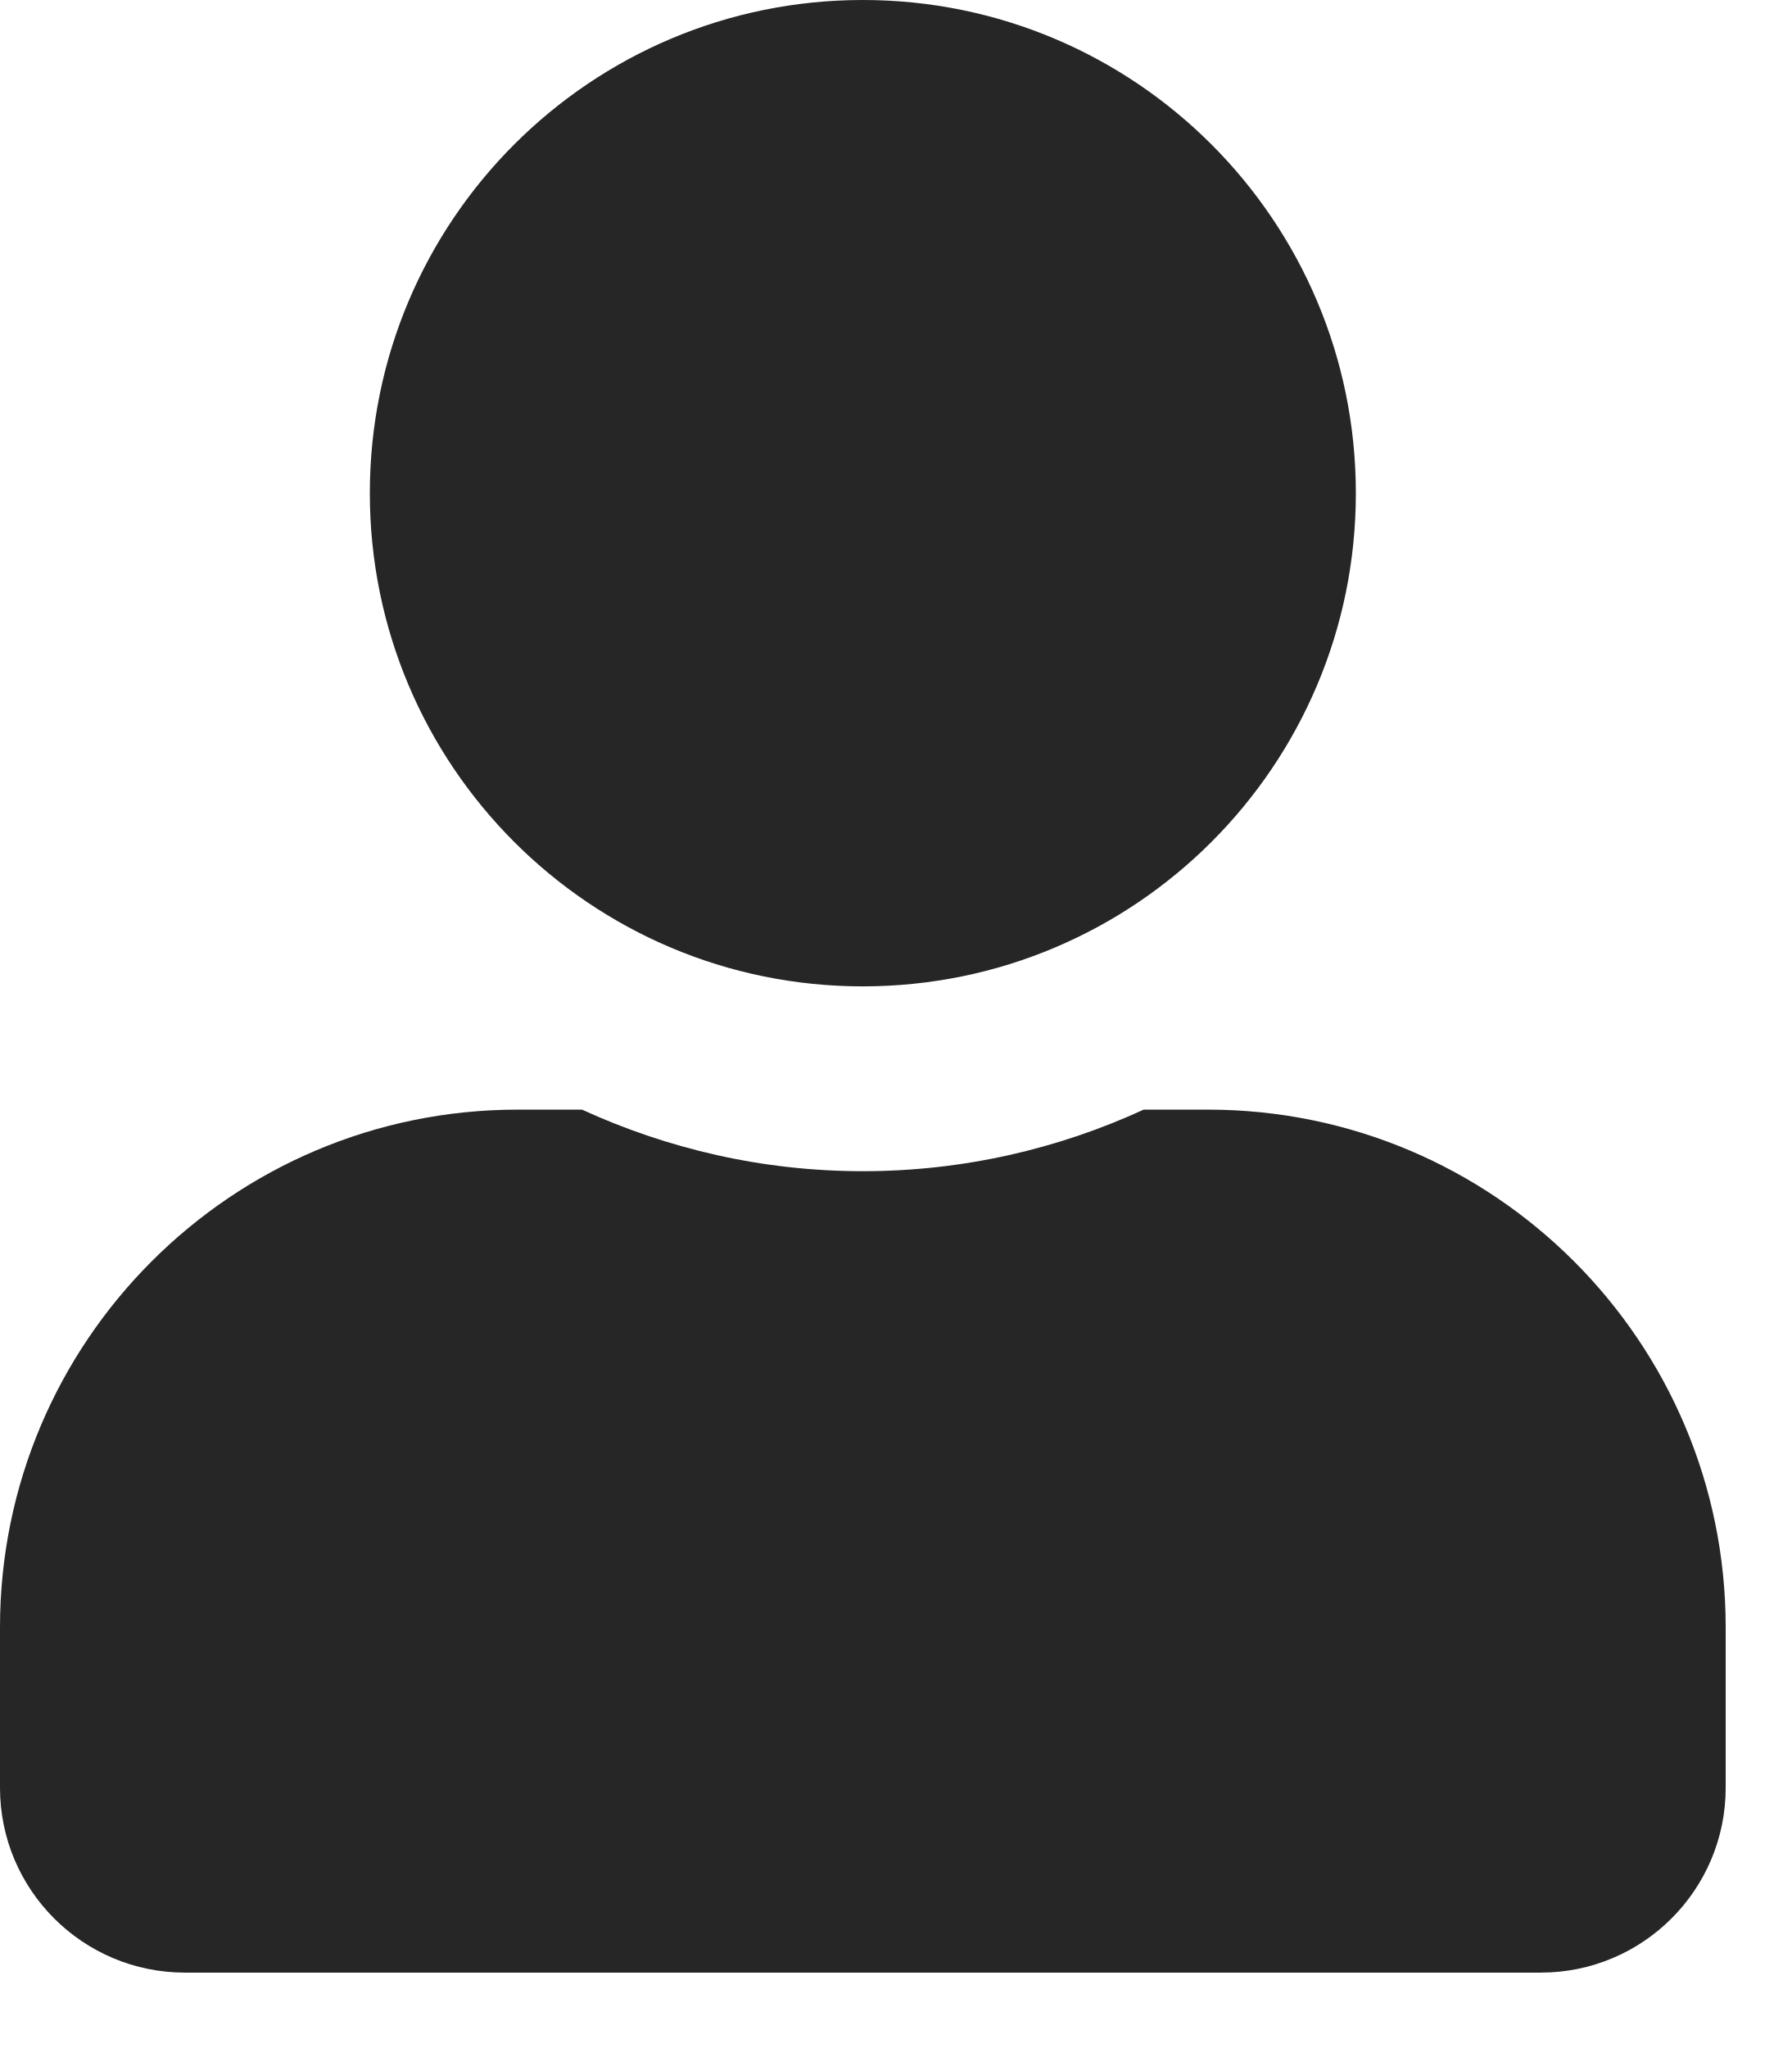
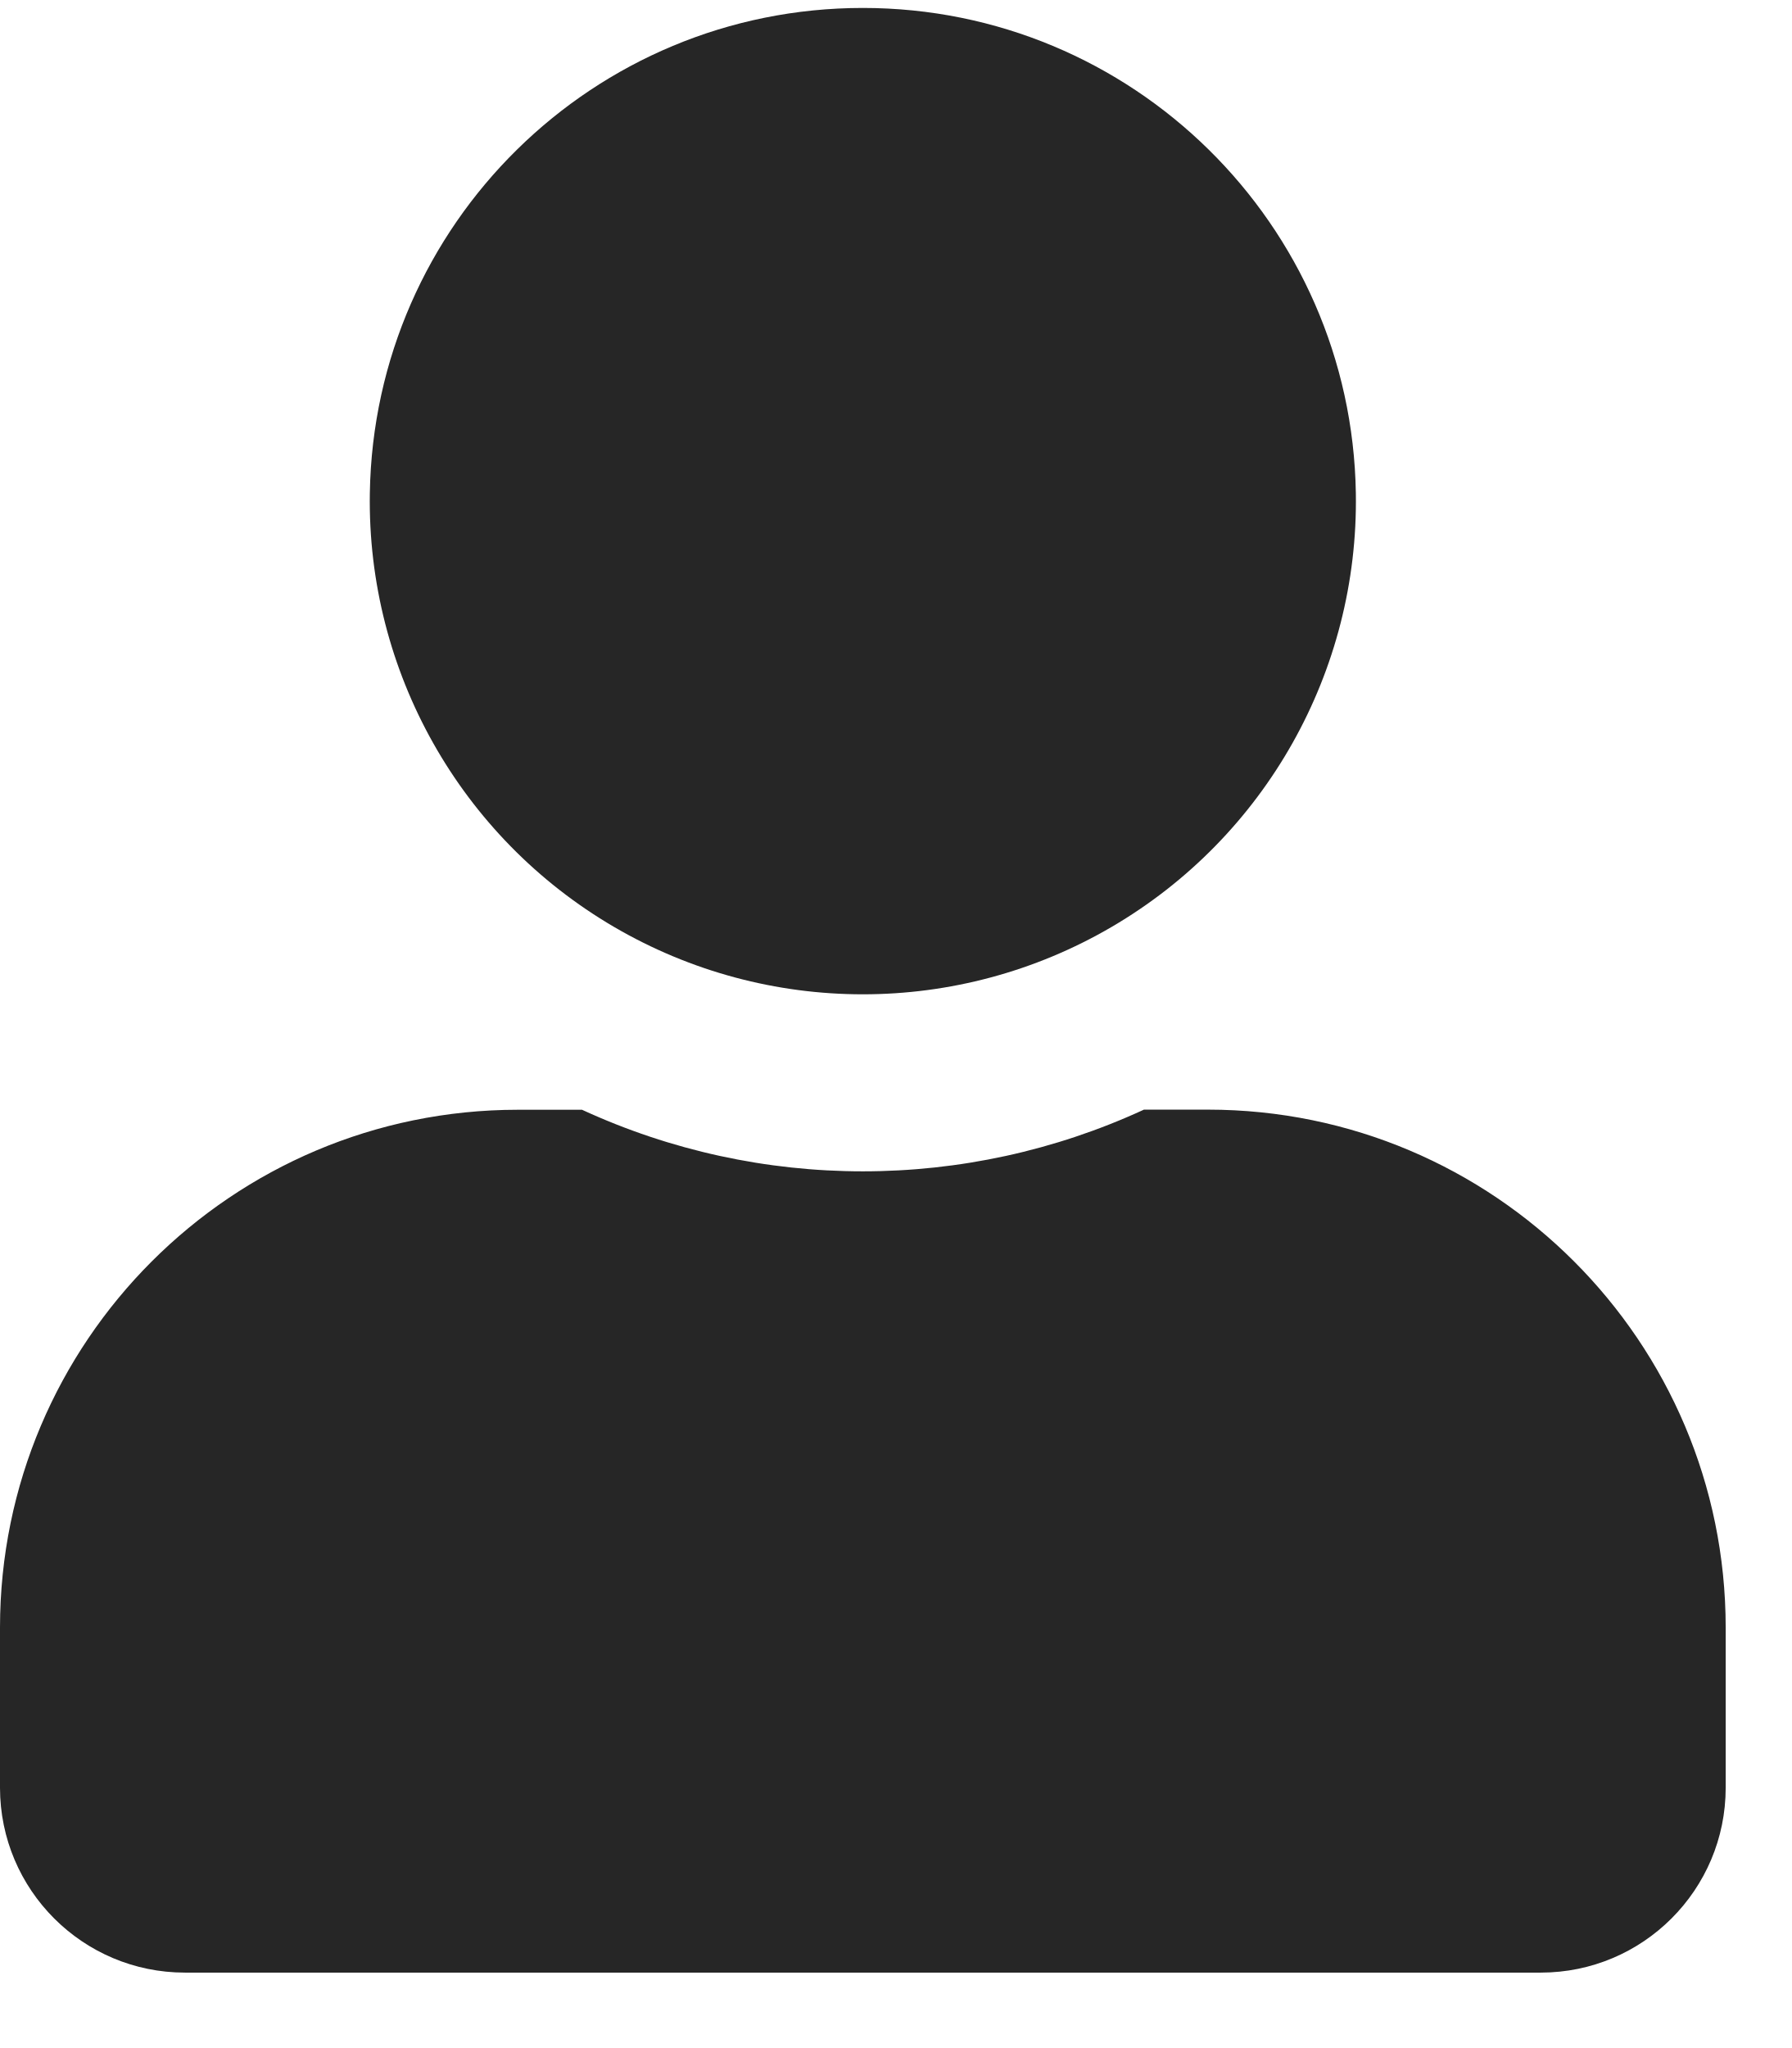
- <svg xmlns="http://www.w3.org/2000/svg" width="14" height="16" viewBox="0 0 14 16" fill="none">
-   <path fill-rule="evenodd" clip-rule="evenodd" d="M10.595 3.853C10.595 5.981 8.871 7.706 6.742 7.706C4.614 7.706 2.89 5.981 2.89 3.853C2.89 1.725 4.614 0 6.742 0C8.871 0 10.595 1.725 10.595 3.853ZM8.937 8.669H9.439C11.673 8.669 13.485 10.481 13.485 12.714V13.967C13.485 14.764 12.838 15.411 12.04 15.411H1.445C0.647 15.411 0 14.764 0 13.967V12.714C0 10.481 1.812 8.669 4.045 8.669H4.548C5.219 8.976 5.96 9.15 6.742 9.15C7.525 9.15 8.269 8.976 8.937 8.669Z" fill="#262626" />
+ <svg xmlns="http://www.w3.org/2000/svg" width="14" height="16" fill="none">
+   <path fill-rule="evenodd" clip-rule="evenodd" d="M10.595 3.853a3.853 3.853 0 11-7.705 0 3.853 3.853 0 017.705 0zM8.937 8.669h.502a4.047 4.047 0 014.046 4.045v1.253c0 .797-.647 1.444-1.445 1.444H1.445A1.445 1.445 0 010 13.967v-1.253A4.047 4.047 0 014.045 8.67h.503a5.246 5.246 0 004.389 0z" fill="#262626" />
</svg>
